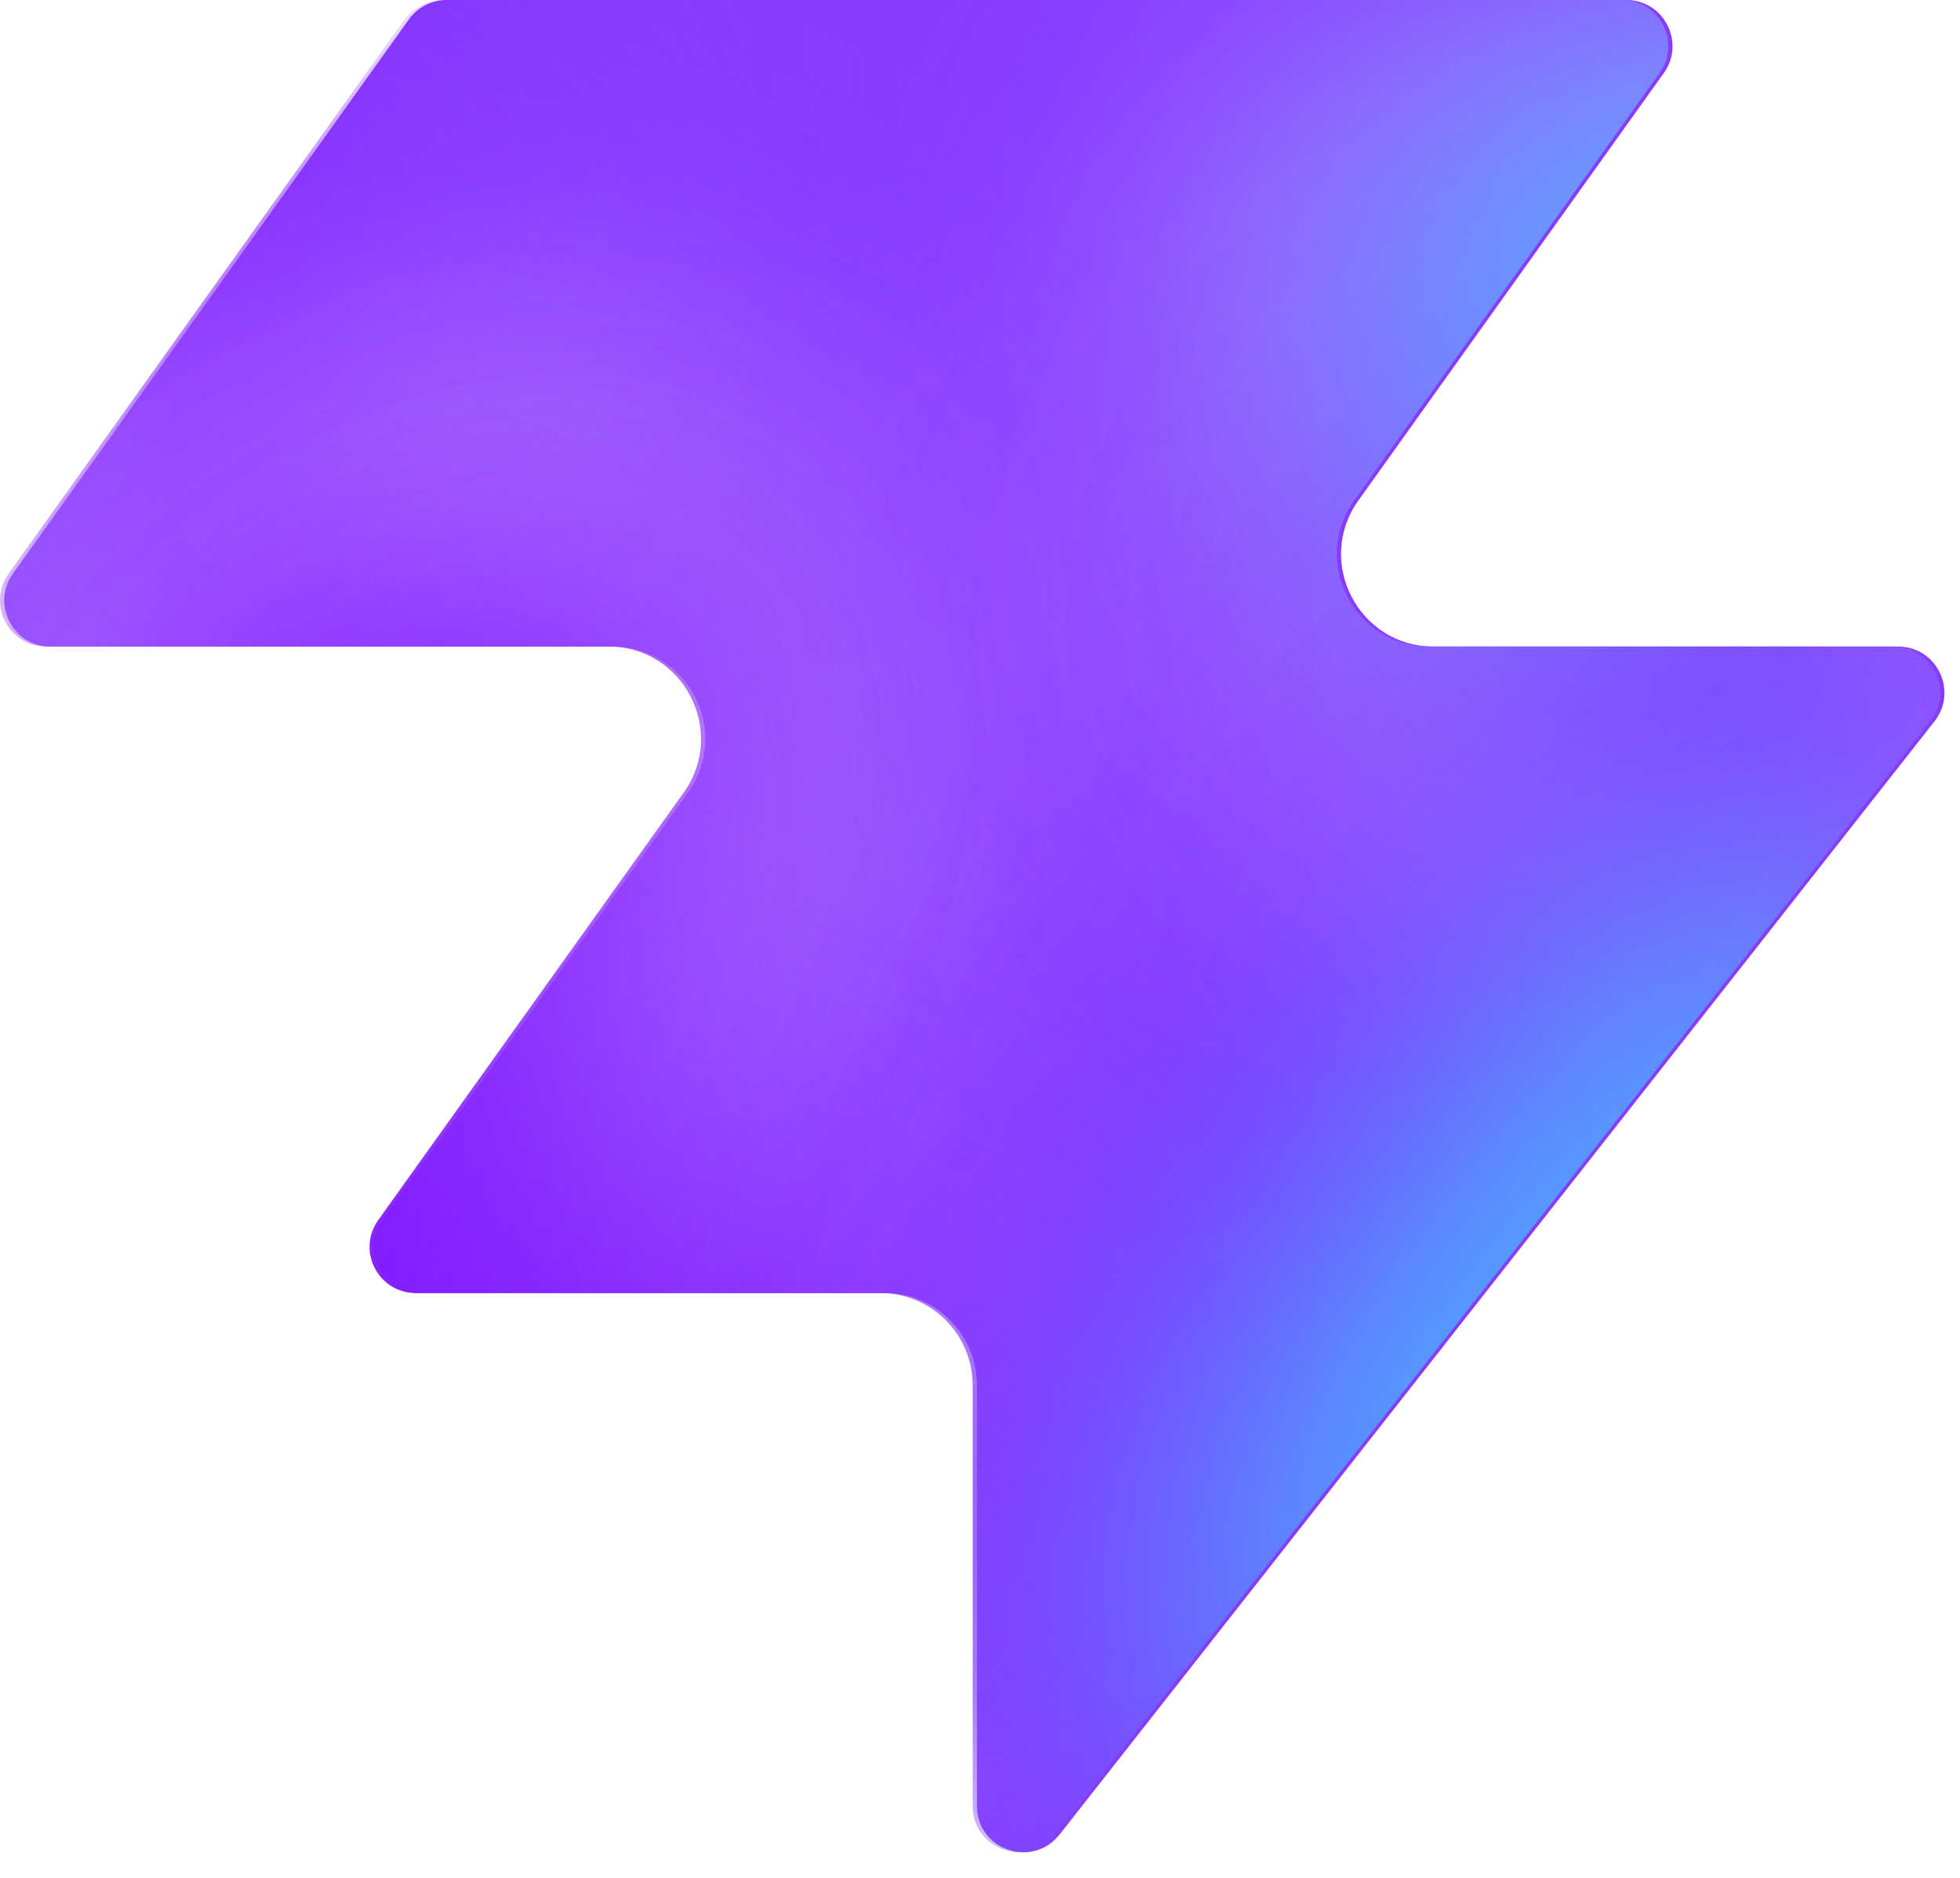
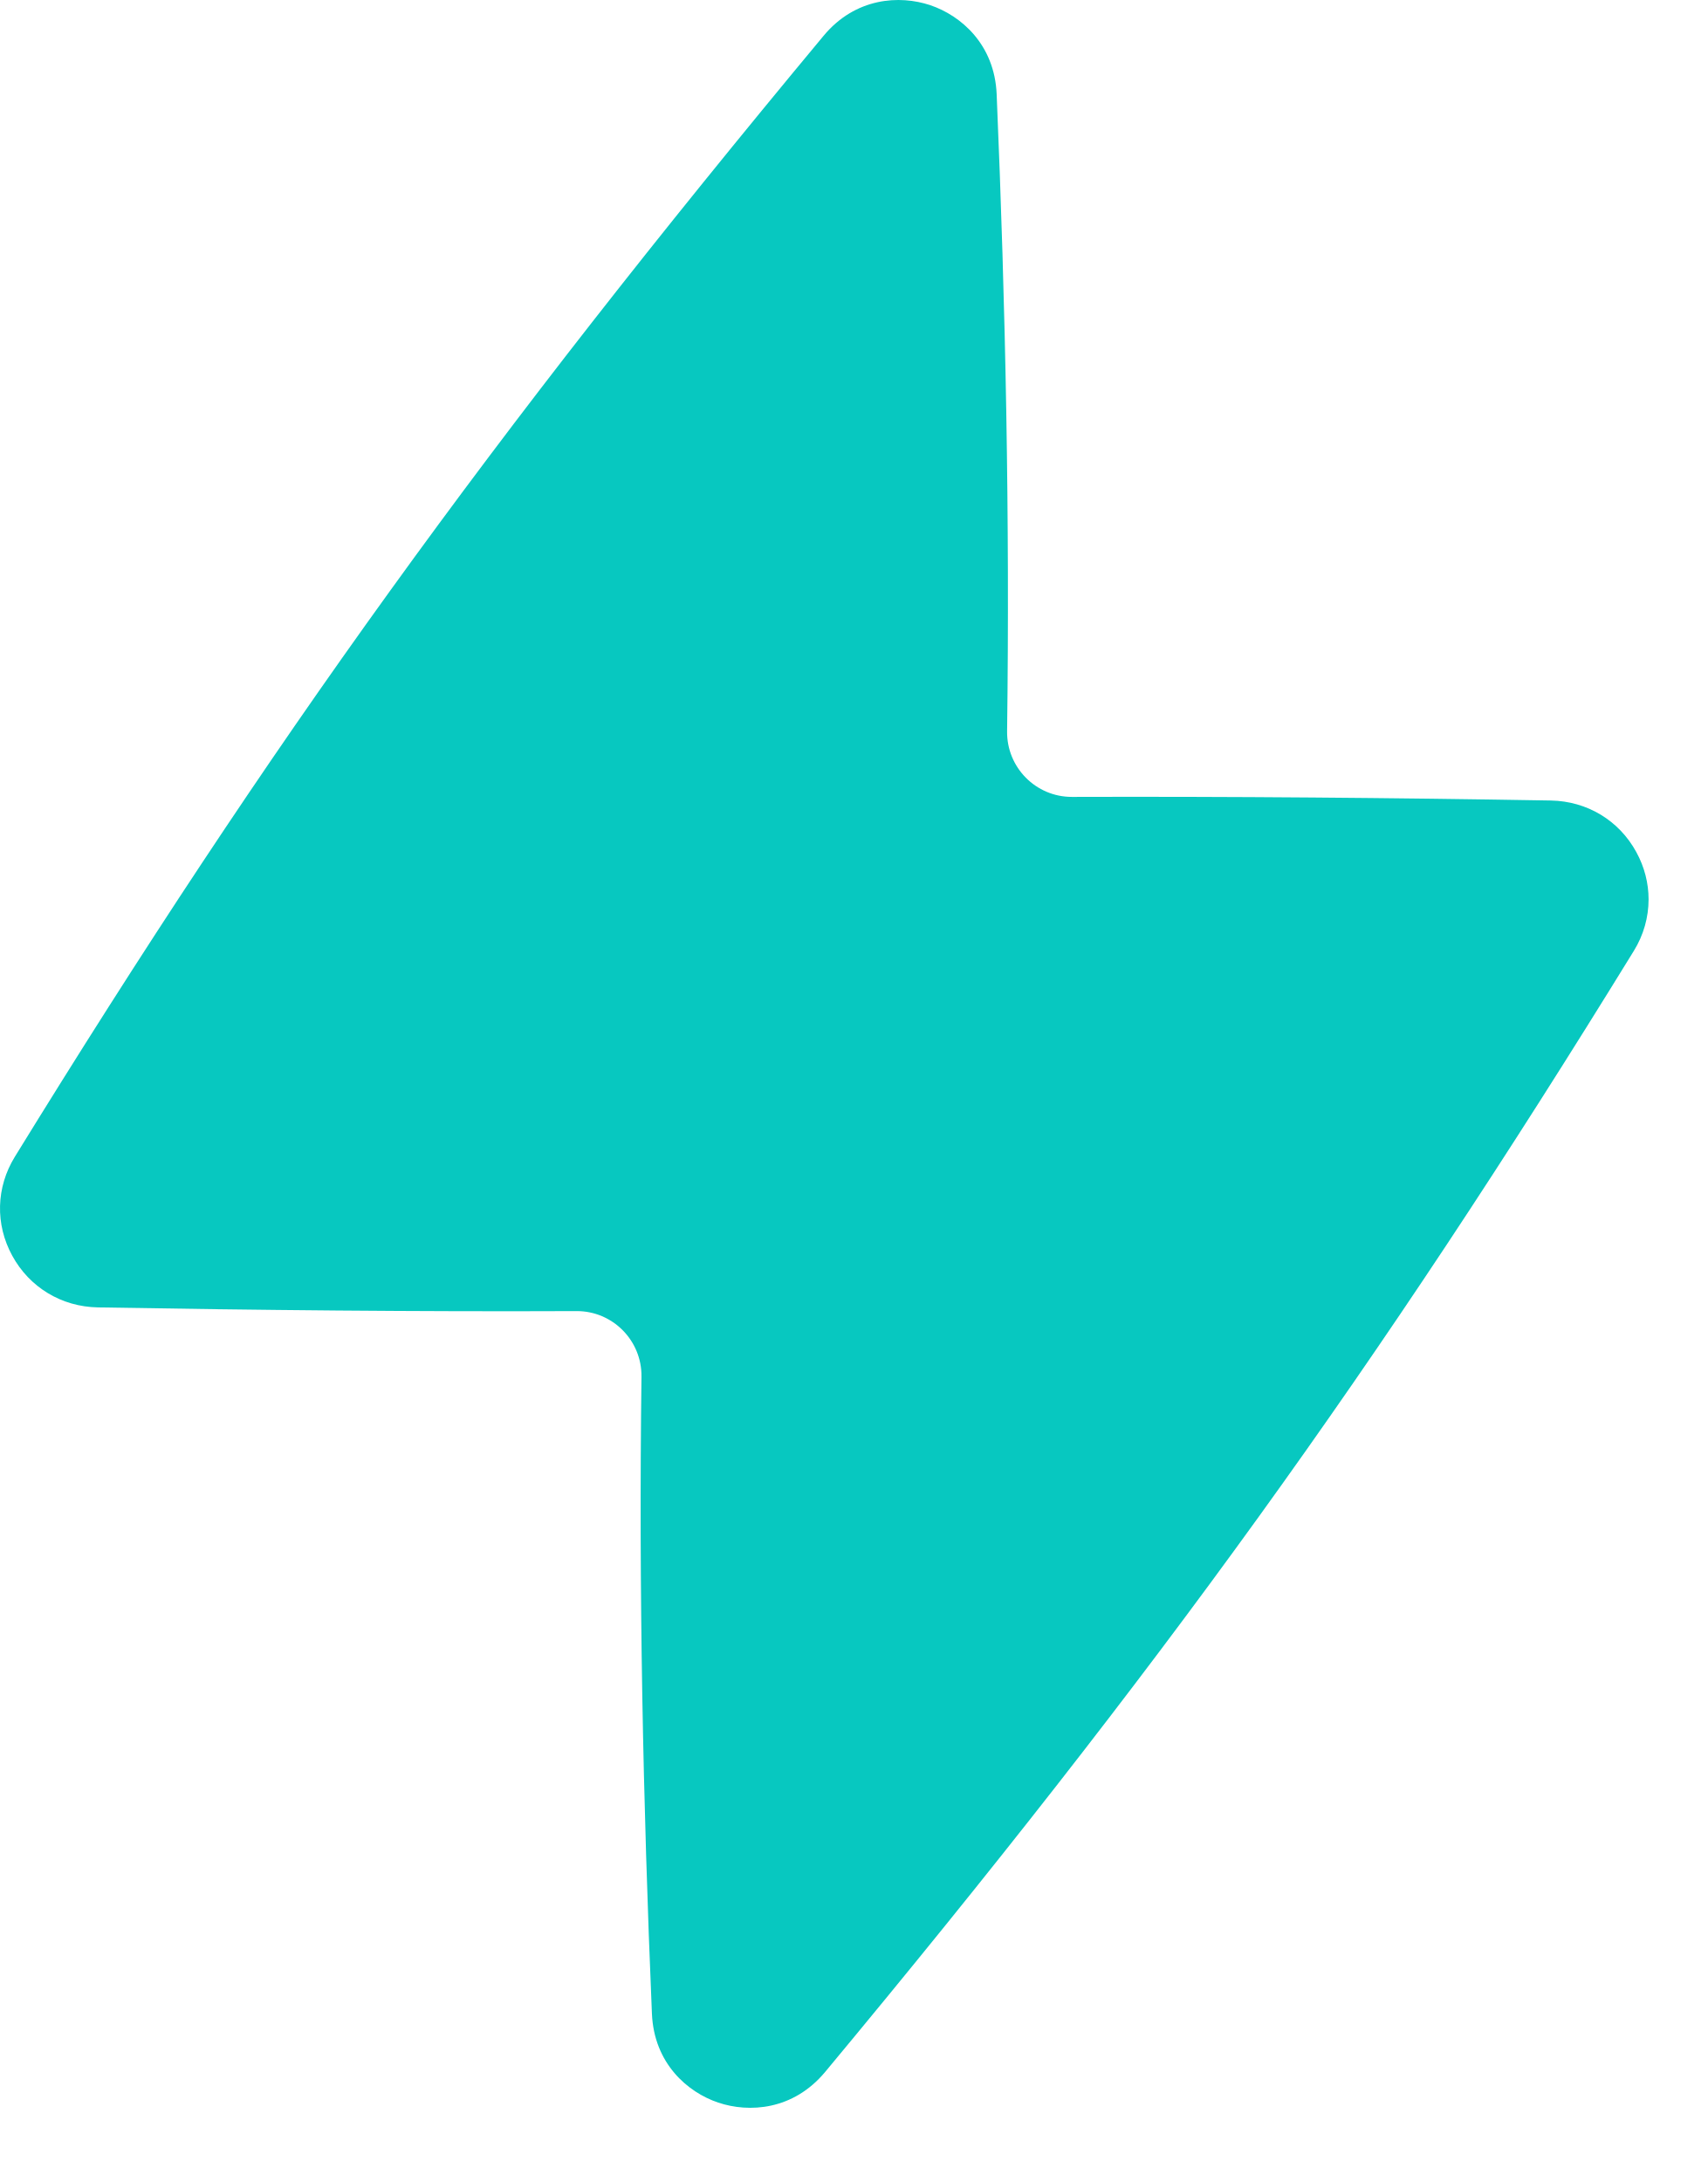
- <svg xmlns="http://www.w3.org/2000/svg" width="48" height="46" fill="none" viewBox="0 0 48 46">
-   <path fill="#863bff" d="M25.946 44.938c-.664.845-2.021.375-2.021-.698V33.937a2.26 2.26 0 0 0-2.262-2.262H10.287c-.92 0-1.456-1.04-.92-1.788l7.48-10.471c1.07-1.497 0-3.578-1.842-3.578H1.237c-.92 0-1.456-1.04-.92-1.788L10.013.474c.214-.297.556-.474.92-.474h28.894c.92 0 1.456 1.04.92 1.788l-7.48 10.471c-1.07 1.498 0 3.579 1.842 3.579h11.377c.943 0 1.473 1.088.89 1.83L25.947 44.94z" style="fill:#863bff;fill:color(display-p3 .525 .23 1);fill-opacity:1" />
-   <mask id="a" width="48" height="46" x="0" y="0" maskUnits="userSpaceOnUse" style="mask-type:alpha">
-     <path fill="#000" d="M25.842 44.938c-.664.844-2.021.375-2.021-.698V33.937a2.26 2.26 0 0 0-2.262-2.262H10.183c-.92 0-1.456-1.04-.92-1.788l7.48-10.471c1.07-1.498 0-3.579-1.842-3.579H1.133c-.92 0-1.456-1.04-.92-1.787L9.91.473c.214-.297.556-.474.92-.474h28.894c.92 0 1.456 1.04.92 1.788l-7.48 10.471c-1.07 1.498 0 3.578 1.842 3.578h11.377c.943 0 1.473 1.088.89 1.832L25.843 44.94z" style="fill:#000;fill-opacity:1" />
-   </mask>
-   <g mask="url(#a)">
-     <g filter="url(#b)">
-       <ellipse cx="5.508" cy="14.704" fill="#ede6ff" rx="5.508" ry="14.704" style="fill:#ede6ff;fill:color(display-p3 .927 .903 1);fill-opacity:1" transform="matrix(.00324 1 1 -.00324 -4.47 31.516)" />
-     </g>
-     <g filter="url(#c)">
-       <ellipse cx="10.399" cy="29.851" fill="#ede6ff" rx="10.399" ry="29.851" style="fill:#ede6ff;fill:color(display-p3 .927 .903 1);fill-opacity:1" transform="matrix(.00324 1 1 -.00324 -39.328 7.883)" />
-     </g>
-     <g filter="url(#d)">
-       <ellipse cx="5.508" cy="30.487" fill="#7e14ff" rx="5.508" ry="30.487" style="fill:#7e14ff;fill:color(display-p3 .492 .077 1);fill-opacity:1" transform="rotate(89.814 -25.913 -14.639)scale(1 -1)" />
-     </g>
-     <g filter="url(#e)">
-       <ellipse cx="5.508" cy="30.599" fill="#7e14ff" rx="5.508" ry="30.599" style="fill:#7e14ff;fill:color(display-p3 .492 .077 1);fill-opacity:1" transform="rotate(89.814 -32.644 -3.334)scale(1 -1)" />
-     </g>
-     <g filter="url(#f)">
-       <ellipse cx="5.508" cy="30.599" fill="#7e14ff" rx="5.508" ry="30.599" style="fill:#7e14ff;fill:color(display-p3 .492 .077 1);fill-opacity:1" transform="matrix(.00324 1 1 -.00324 -34.34 30.47)" />
-     </g>
-     <g filter="url(#g)">
-       <ellipse cx="14.072" cy="22.078" fill="#ede6ff" rx="14.072" ry="22.078" style="fill:#ede6ff;fill:color(display-p3 .927 .903 1);fill-opacity:1" transform="rotate(93.35 24.506 48.493)scale(-1 1)" />
-     </g>
-     <g filter="url(#h)">
-       <ellipse cx="3.47" cy="21.501" fill="#7e14ff" rx="3.47" ry="21.501" style="fill:#7e14ff;fill:color(display-p3 .492 .077 1);fill-opacity:1" transform="rotate(89.009 28.708 47.59)scale(-1 1)" />
-     </g>
-     <g filter="url(#i)">
-       <ellipse cx="3.47" cy="21.501" fill="#7e14ff" rx="3.47" ry="21.501" style="fill:#7e14ff;fill:color(display-p3 .492 .077 1);fill-opacity:1" transform="rotate(89.009 28.708 47.59)scale(-1 1)" />
-     </g>
-     <g filter="url(#j)">
-       <ellipse cx=".387" cy="8.972" fill="#7e14ff" rx="4.407" ry="29.108" style="fill:#7e14ff;fill:color(display-p3 .492 .077 1);fill-opacity:1" transform="rotate(39.51 .387 8.972)" />
-     </g>
-     <g filter="url(#k)">
-       <ellipse cx="47.523" cy="-6.092" fill="#7e14ff" rx="4.407" ry="29.108" style="fill:#7e14ff;fill:color(display-p3 .492 .077 1);fill-opacity:1" transform="rotate(37.892 47.523 -6.092)" />
-     </g>
-     <g filter="url(#l)">
-       <ellipse cx="41.412" cy="6.333" fill="#47bfff" rx="5.971" ry="9.665" style="fill:#47bfff;fill:color(display-p3 .28 .748 1);fill-opacity:1" transform="rotate(37.892 41.412 6.333)" />
-     </g>
-     <g filter="url(#m)">
-       <ellipse cx="-1.879" cy="38.332" fill="#7e14ff" rx="4.407" ry="29.108" style="fill:#7e14ff;fill:color(display-p3 .492 .077 1);fill-opacity:1" transform="rotate(37.892 -1.88 38.332)" />
-     </g>
-     <g filter="url(#n)">
-       <ellipse cx="-1.879" cy="38.332" fill="#7e14ff" rx="4.407" ry="29.108" style="fill:#7e14ff;fill:color(display-p3 .492 .077 1);fill-opacity:1" transform="rotate(37.892 -1.88 38.332)" />
-     </g>
-     <g filter="url(#o)">
-       <ellipse cx="35.651" cy="29.907" fill="#7e14ff" rx="4.407" ry="29.108" style="fill:#7e14ff;fill:color(display-p3 .492 .077 1);fill-opacity:1" transform="rotate(37.892 35.651 29.907)" />
-     </g>
-     <g filter="url(#p)">
-       <ellipse cx="38.418" cy="32.4" fill="#47bfff" rx="5.971" ry="15.297" style="fill:#47bfff;fill:color(display-p3 .28 .748 1);fill-opacity:1" transform="rotate(37.892 38.418 32.4)" />
-     </g>
-   </g>
-   <defs>
-     <filter id="b" width="60.045" height="41.654" x="-19.77" y="16.149" color-interpolation-filters="sRGB" filterUnits="userSpaceOnUse">
-       <feFlood flood-opacity="0" result="BackgroundImageFix" />
-       <feBlend in="SourceGraphic" in2="BackgroundImageFix" result="shape" />
-       <feGaussianBlur result="effect1_foregroundBlur_2002_17158" stdDeviation="7.659" />
-     </filter>
-     <filter id="c" width="90.34" height="51.437" x="-54.613" y="-7.533" color-interpolation-filters="sRGB" filterUnits="userSpaceOnUse">
-       <feFlood flood-opacity="0" result="BackgroundImageFix" />
-       <feBlend in="SourceGraphic" in2="BackgroundImageFix" result="shape" />
-       <feGaussianBlur result="effect1_foregroundBlur_2002_17158" stdDeviation="7.659" />
-     </filter>
-     <filter id="d" width="79.355" height="29.4" x="-49.64" y="2.03" color-interpolation-filters="sRGB" filterUnits="userSpaceOnUse">
-       <feFlood flood-opacity="0" result="BackgroundImageFix" />
-       <feBlend in="SourceGraphic" in2="BackgroundImageFix" result="shape" />
-       <feGaussianBlur result="effect1_foregroundBlur_2002_17158" stdDeviation="4.596" />
-     </filter>
-     <filter id="e" width="79.579" height="29.4" x="-45.045" y="20.029" color-interpolation-filters="sRGB" filterUnits="userSpaceOnUse">
-       <feFlood flood-opacity="0" result="BackgroundImageFix" />
-       <feBlend in="SourceGraphic" in2="BackgroundImageFix" result="shape" />
-       <feGaussianBlur result="effect1_foregroundBlur_2002_17158" stdDeviation="4.596" />
-     </filter>
-     <filter id="f" width="79.579" height="29.4" x="-43.513" y="21.178" color-interpolation-filters="sRGB" filterUnits="userSpaceOnUse">
-       <feFlood flood-opacity="0" result="BackgroundImageFix" />
-       <feBlend in="SourceGraphic" in2="BackgroundImageFix" result="shape" />
-       <feGaussianBlur result="effect1_foregroundBlur_2002_17158" stdDeviation="4.596" />
-     </filter>
-     <filter id="g" width="74.749" height="58.852" x="15.756" y="-17.901" color-interpolation-filters="sRGB" filterUnits="userSpaceOnUse">
-       <feFlood flood-opacity="0" result="BackgroundImageFix" />
-       <feBlend in="SourceGraphic" in2="BackgroundImageFix" result="shape" />
-       <feGaussianBlur result="effect1_foregroundBlur_2002_17158" stdDeviation="7.659" />
-     </filter>
-     <filter id="h" width="61.377" height="25.362" x="23.548" y="2.284" color-interpolation-filters="sRGB" filterUnits="userSpaceOnUse">
-       <feFlood flood-opacity="0" result="BackgroundImageFix" />
-       <feBlend in="SourceGraphic" in2="BackgroundImageFix" result="shape" />
-       <feGaussianBlur result="effect1_foregroundBlur_2002_17158" stdDeviation="4.596" />
-     </filter>
-     <filter id="i" width="61.377" height="25.362" x="23.548" y="2.284" color-interpolation-filters="sRGB" filterUnits="userSpaceOnUse">
-       <feFlood flood-opacity="0" result="BackgroundImageFix" />
-       <feBlend in="SourceGraphic" in2="BackgroundImageFix" result="shape" />
-       <feGaussianBlur result="effect1_foregroundBlur_2002_17158" stdDeviation="4.596" />
-     </filter>
-     <filter id="j" width="56.045" height="63.649" x="-27.636" y="-22.853" color-interpolation-filters="sRGB" filterUnits="userSpaceOnUse">
-       <feFlood flood-opacity="0" result="BackgroundImageFix" />
-       <feBlend in="SourceGraphic" in2="BackgroundImageFix" result="shape" />
-       <feGaussianBlur result="effect1_foregroundBlur_2002_17158" stdDeviation="4.596" />
-     </filter>
-     <filter id="k" width="54.814" height="64.646" x="20.116" y="-38.415" color-interpolation-filters="sRGB" filterUnits="userSpaceOnUse">
-       <feFlood flood-opacity="0" result="BackgroundImageFix" />
-       <feBlend in="SourceGraphic" in2="BackgroundImageFix" result="shape" />
-       <feGaussianBlur result="effect1_foregroundBlur_2002_17158" stdDeviation="4.596" />
-     </filter>
-     <filter id="l" width="33.541" height="35.313" x="24.641" y="-11.323" color-interpolation-filters="sRGB" filterUnits="userSpaceOnUse">
-       <feFlood flood-opacity="0" result="BackgroundImageFix" />
-       <feBlend in="SourceGraphic" in2="BackgroundImageFix" result="shape" />
-       <feGaussianBlur result="effect1_foregroundBlur_2002_17158" stdDeviation="4.596" />
-     </filter>
-     <filter id="m" width="54.814" height="64.646" x="-29.286" y="6.009" color-interpolation-filters="sRGB" filterUnits="userSpaceOnUse">
-       <feFlood flood-opacity="0" result="BackgroundImageFix" />
-       <feBlend in="SourceGraphic" in2="BackgroundImageFix" result="shape" />
-       <feGaussianBlur result="effect1_foregroundBlur_2002_17158" stdDeviation="4.596" />
-     </filter>
-     <filter id="n" width="54.814" height="64.646" x="-29.286" y="6.009" color-interpolation-filters="sRGB" filterUnits="userSpaceOnUse">
-       <feFlood flood-opacity="0" result="BackgroundImageFix" />
-       <feBlend in="SourceGraphic" in2="BackgroundImageFix" result="shape" />
-       <feGaussianBlur result="effect1_foregroundBlur_2002_17158" stdDeviation="4.596" />
-     </filter>
-     <filter id="o" width="54.814" height="64.646" x="8.244" y="-2.416" color-interpolation-filters="sRGB" filterUnits="userSpaceOnUse">
-       <feFlood flood-opacity="0" result="BackgroundImageFix" />
-       <feBlend in="SourceGraphic" in2="BackgroundImageFix" result="shape" />
-       <feGaussianBlur result="effect1_foregroundBlur_2002_17158" stdDeviation="4.596" />
-     </filter>
-     <filter id="p" width="39.409" height="43.623" x="18.713" y="10.588" color-interpolation-filters="sRGB" filterUnits="userSpaceOnUse">
-       <feFlood flood-opacity="0" result="BackgroundImageFix" />
-       <feBlend in="SourceGraphic" in2="BackgroundImageFix" result="shape" />
-       <feGaussianBlur result="effect1_foregroundBlur_2002_17158" stdDeviation="4.596" />
-     </filter>
-   </defs>
+ <svg xmlns="http://www.w3.org/2000/svg" width="18" height="23" viewBox="0 0 18 23" fill="none">
+   <path fill-rule="evenodd" clip-rule="evenodd" d="M17.378 9.48C17.378 9.668 17.326 9.856 17.222 10.024C14.525 14.407 12.215 17.61 8.698 21.84C8.361 22.245 7.895 22.272 7.571 22.163C7.247 22.054 6.894 21.75 6.872 21.225C6.777 18.988 6.733 16.751 6.762 14.512C6.767 14.13 6.458 13.818 6.077 13.82C4.395 13.827 2.713 13.81 1.031 13.781C0.649 13.774 0.311 13.57 0.129 13.236C-0.052 12.905 -0.042 12.516 0.156 12.194C2.853 7.812 5.163 4.609 8.681 0.378C9.017 -0.027 9.483 -0.054 9.807 0.055C10.13 0.164 10.484 0.468 10.506 0.993C10.601 3.231 10.645 5.469 10.616 7.708C10.611 8.089 10.919 8.401 11.3 8.4C12.983 8.395 14.665 8.409 16.348 8.438C16.73 8.445 17.067 8.648 17.249 8.982C17.335 9.139 17.378 9.309 17.378 9.48Z" fill="#07C8C0" />
</svg>
